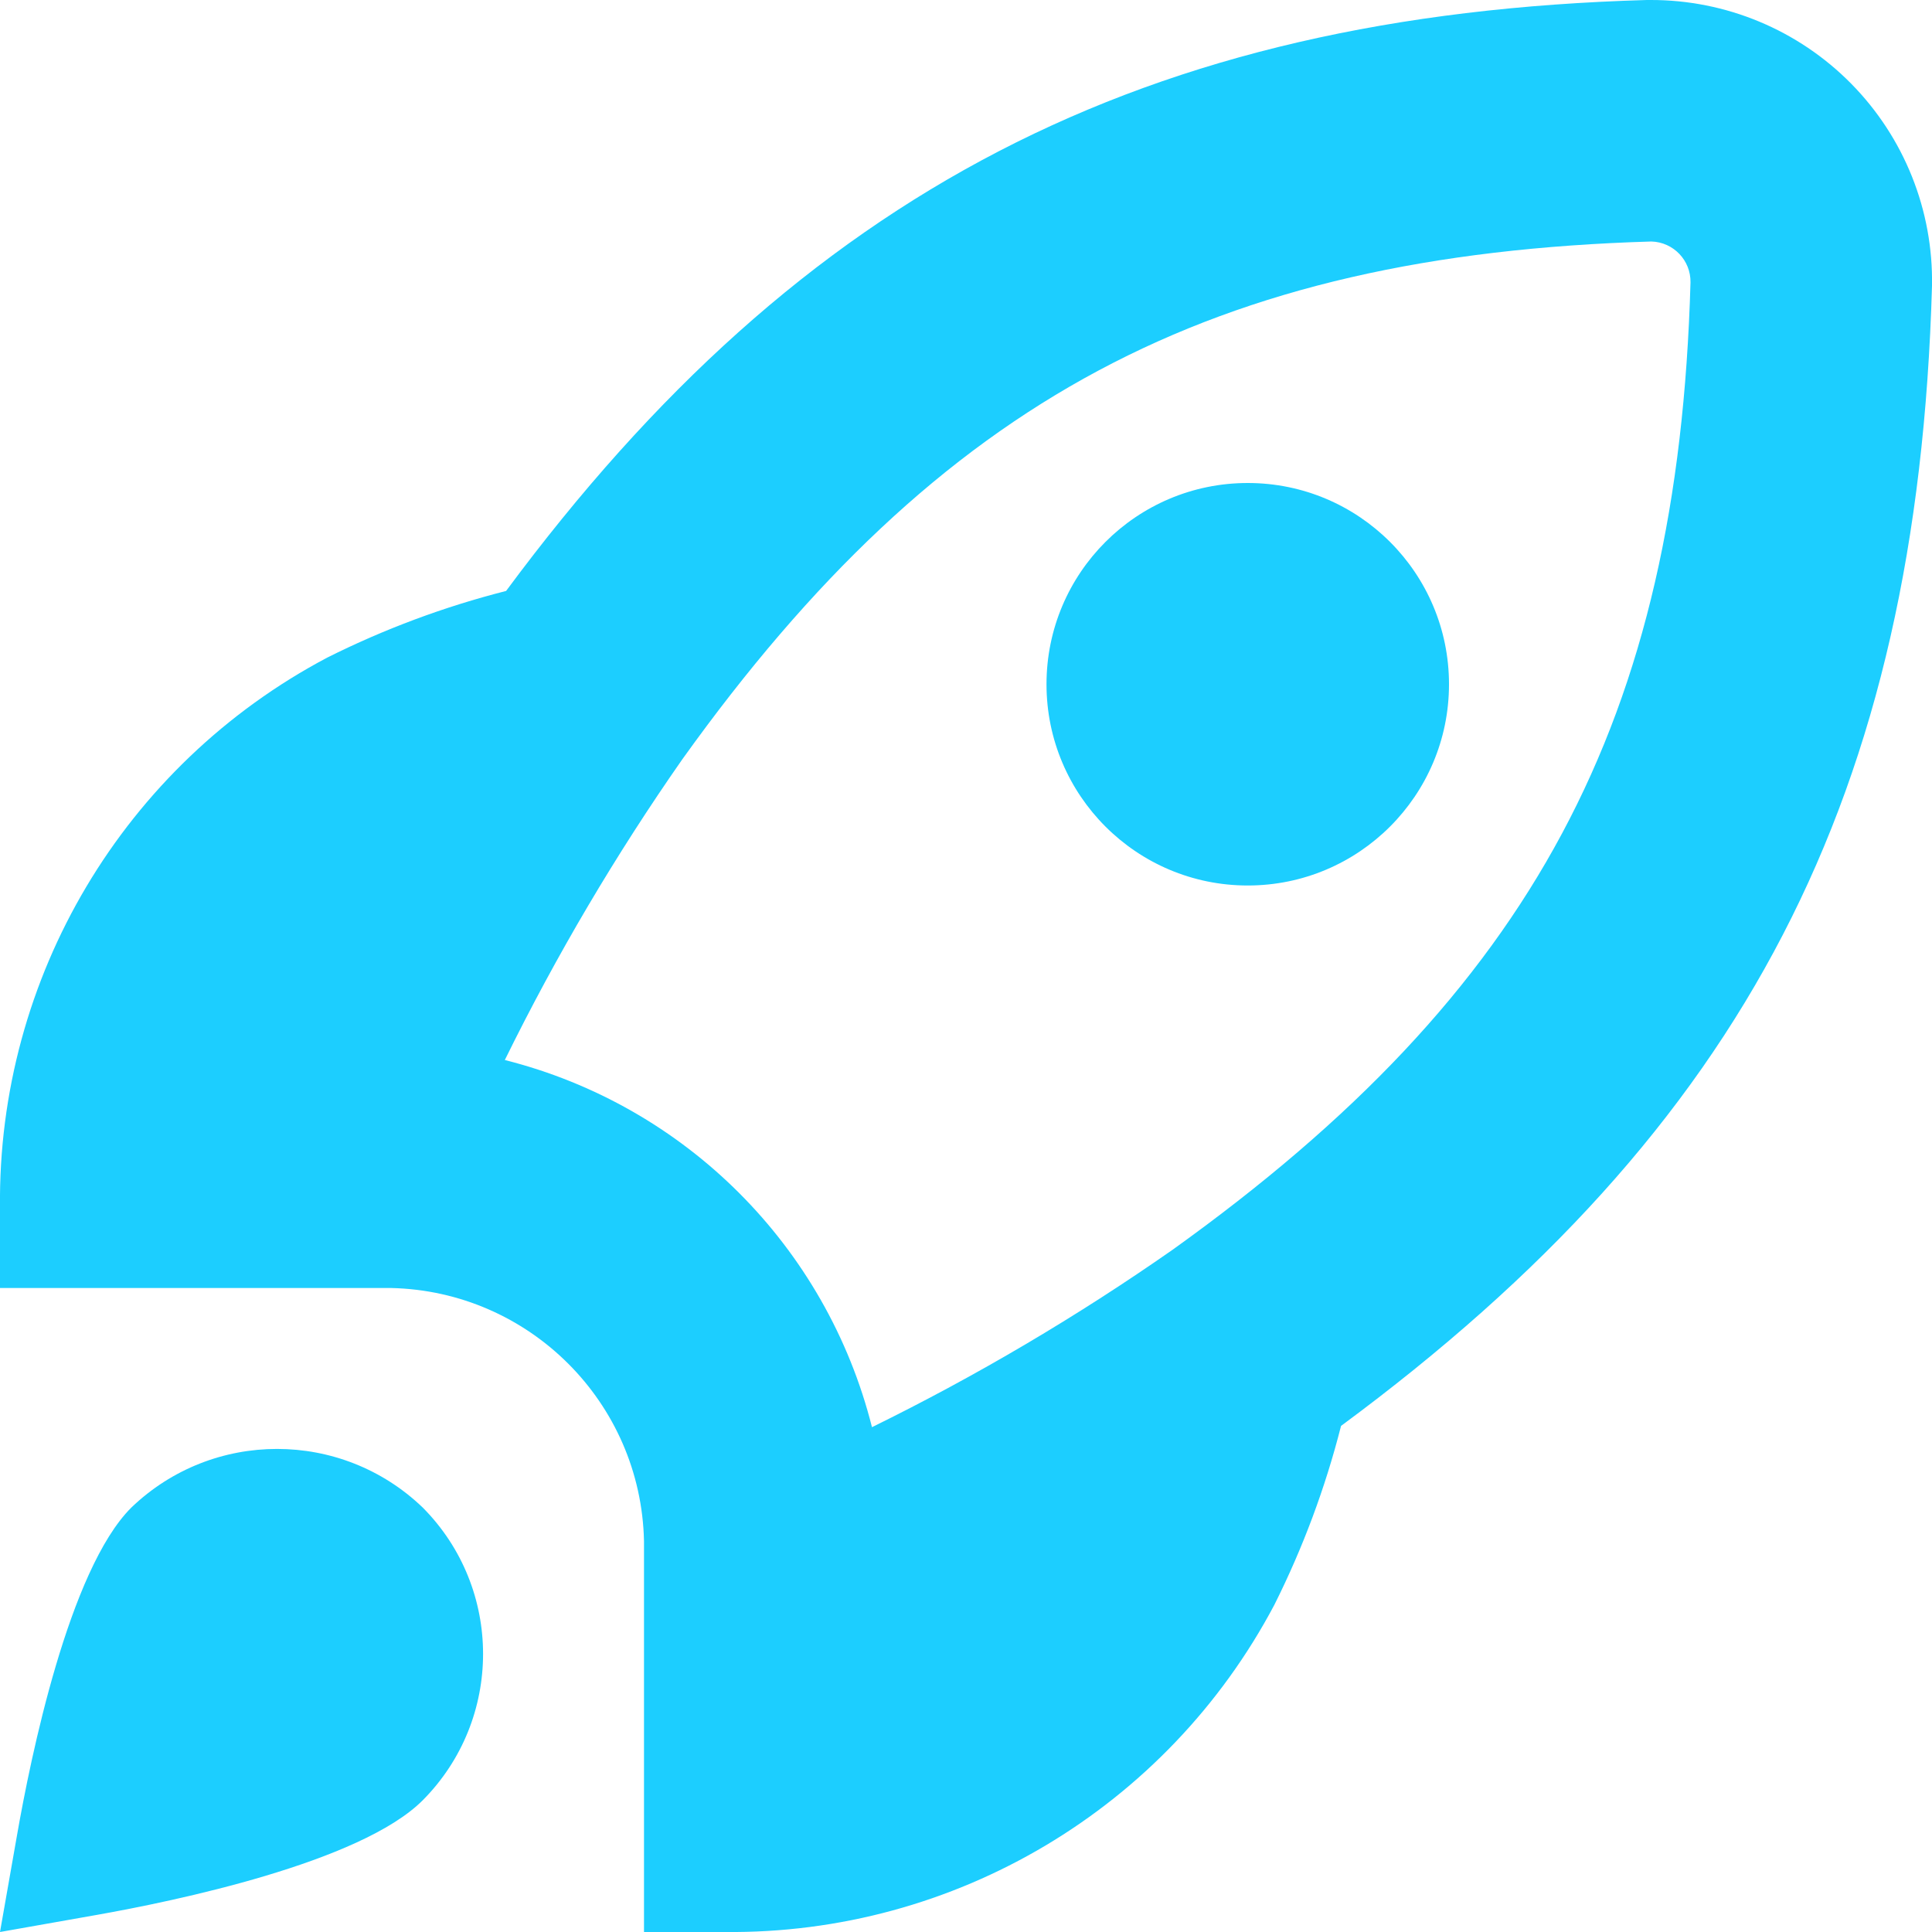
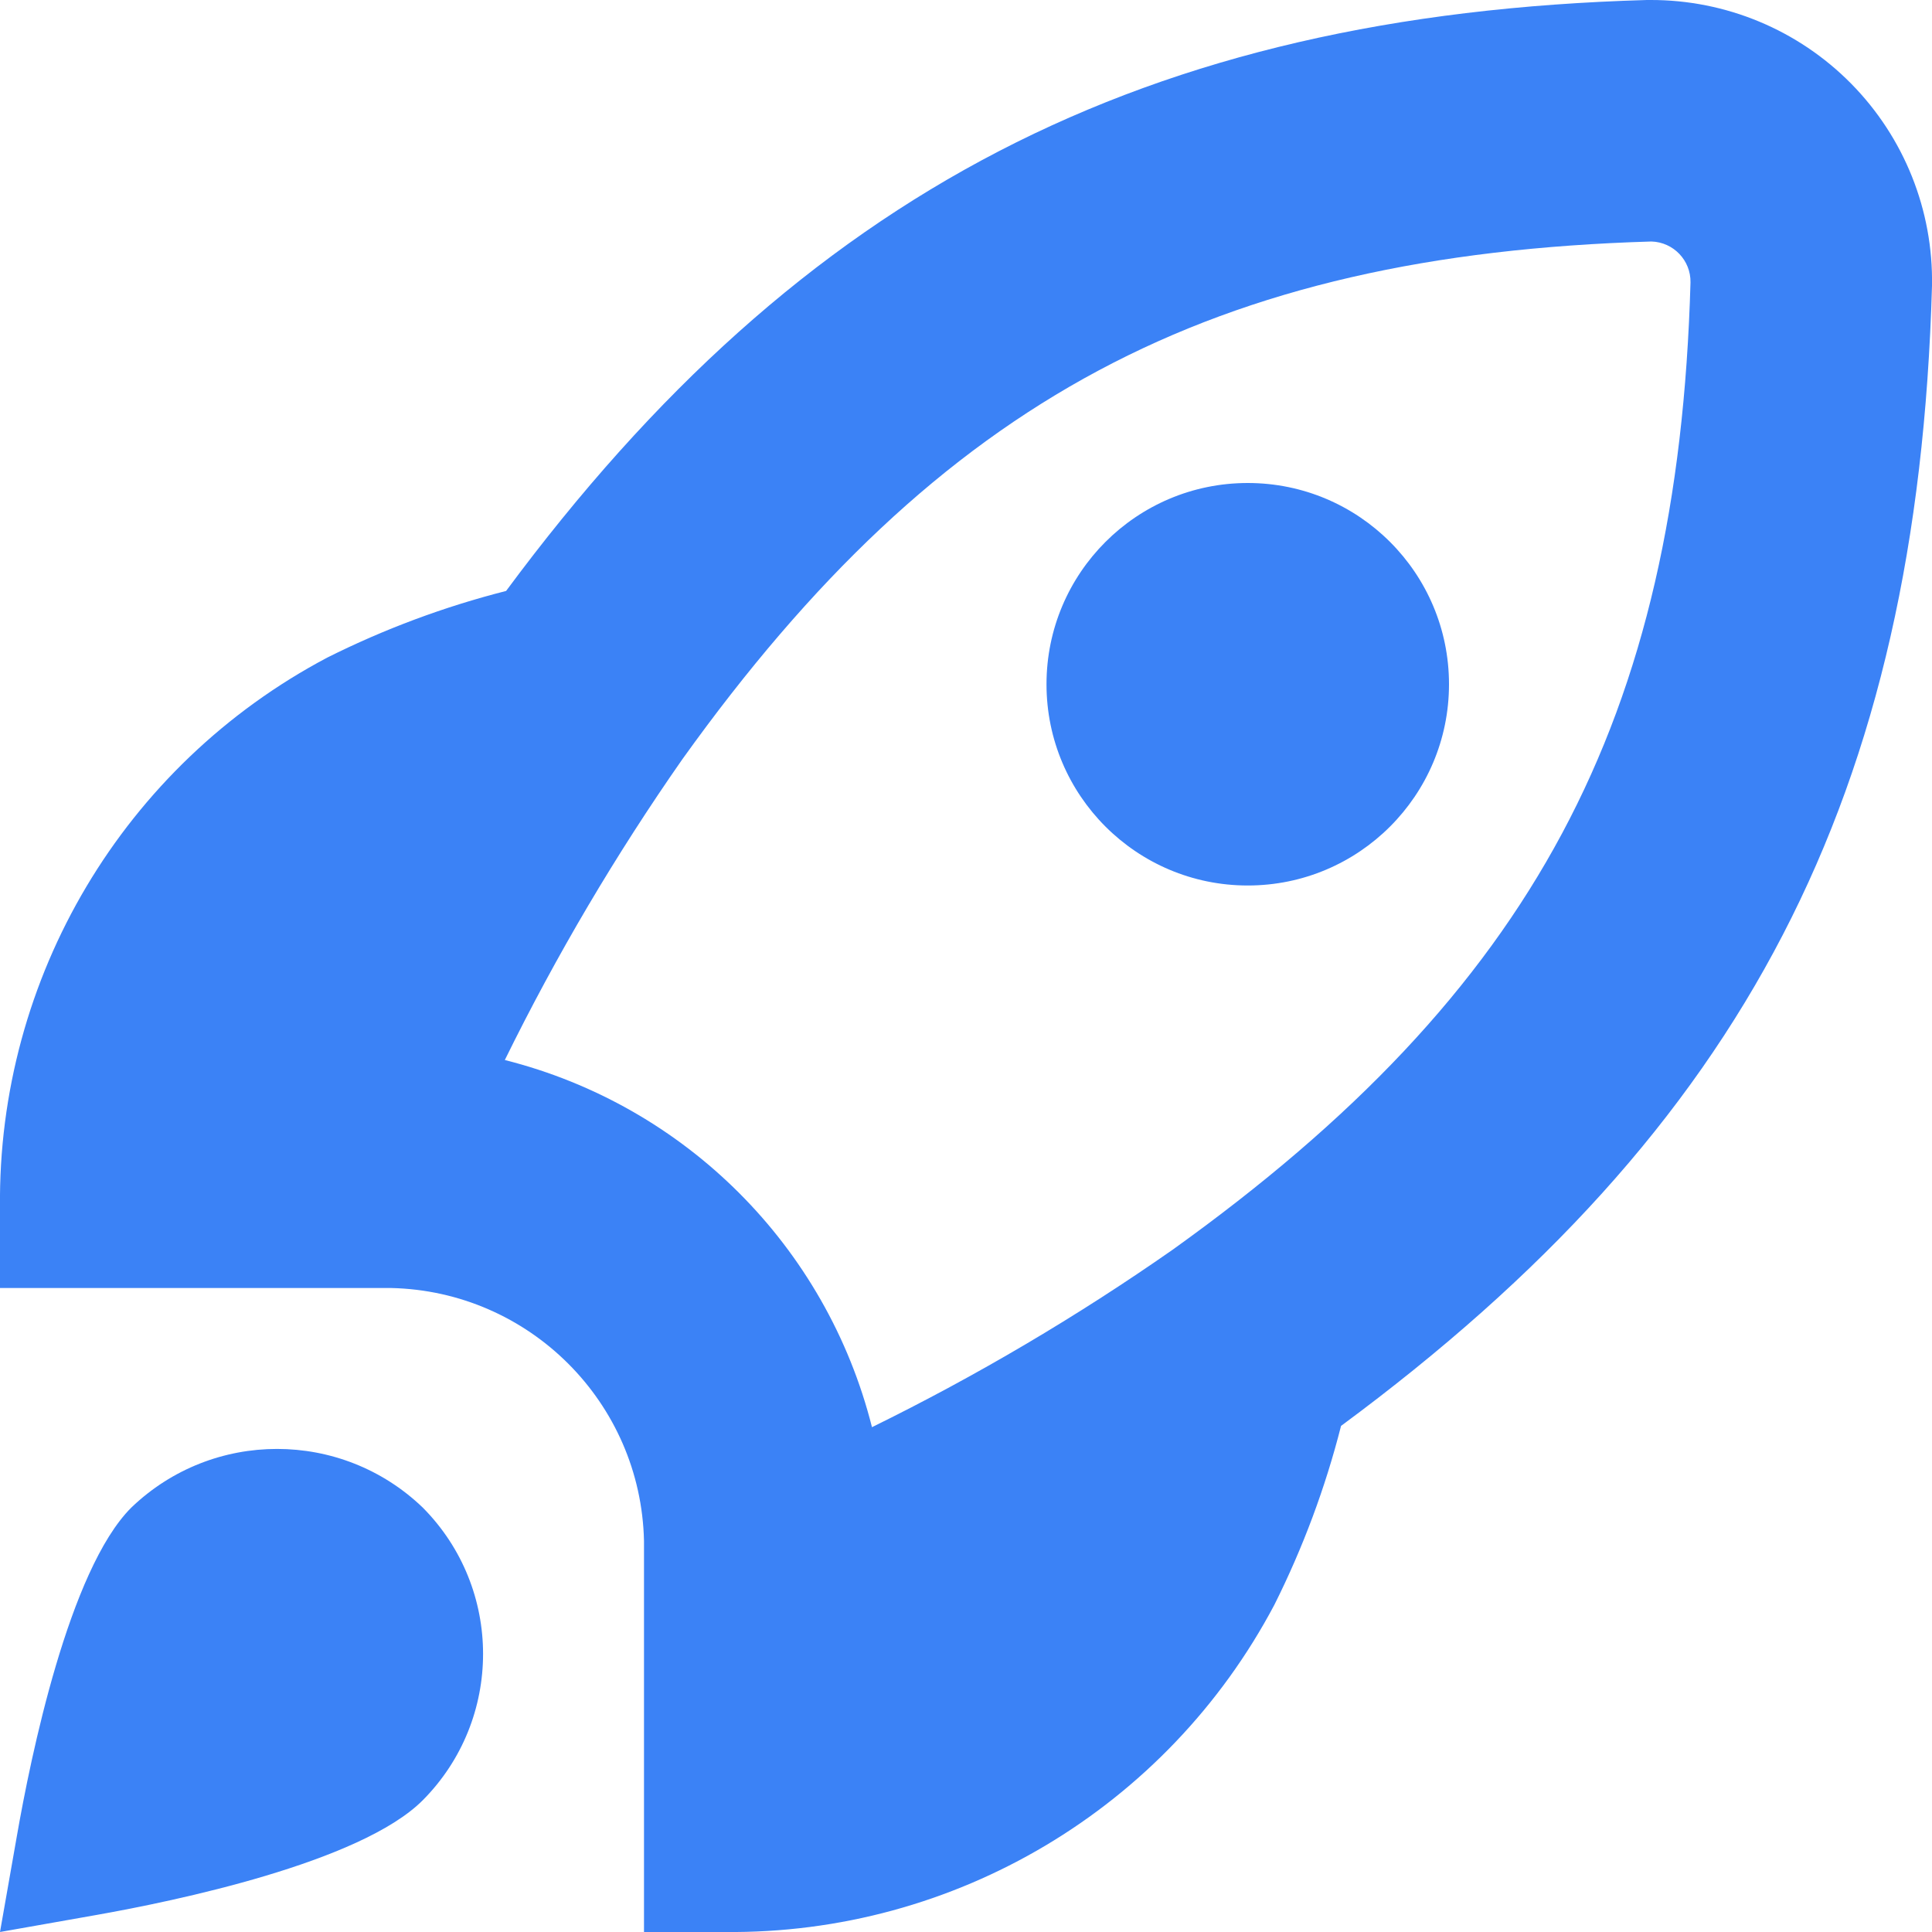
- <svg xmlns="http://www.w3.org/2000/svg" fill="#1CCEFF" id="Layer_1" data-name="Layer 1" viewBox="0 0 24 24" width="512" height="512">
+ <svg xmlns="http://www.w3.org/2000/svg" fill="#3B82F6" id="Layer_1" data-name="Layer 1" viewBox="0 0 24 24" width="512" height="512">
  <path d="M18,8.5A2.5,2.5,0,1,1,15.5,6,2.5,2.5,0,0,1,18,8.5Zm-1.341,9.213a11.038,11.038,0,0,1-.828,2.222A7.634,7.634,0,0,1,9,24H8V19.143A3.214,3.214,0,0,0,4.857,16H0V15A7.634,7.634,0,0,1,4.065,8.169a11.038,11.038,0,0,1,2.222-.828C9.96,2.38,14.221.178,20.458,0H20.5A3.489,3.489,0,0,1,24,3.551C23.82,9.877,21.686,14,16.659,17.713ZM21,3.508A.5.5,0,0,0,20.515,3c-5.461.162-8.839,1.966-12.038,6.431a28.441,28.441,0,0,0-2.206,3.737,6.287,6.287,0,0,1,4.561,4.561,28.376,28.376,0,0,0,3.737-2.206C19.042,12.317,20.846,8.949,21,3.508ZM1.631,18.728C.857,19.5.38,21.831.211,22.8L0,24l1.2-.212c.961-.17,3.278-.649,4.052-1.425a2.58,2.58,0,0,0,0-3.635A2.613,2.613,0,0,0,1.631,18.728Z" fill="" />
</svg>
